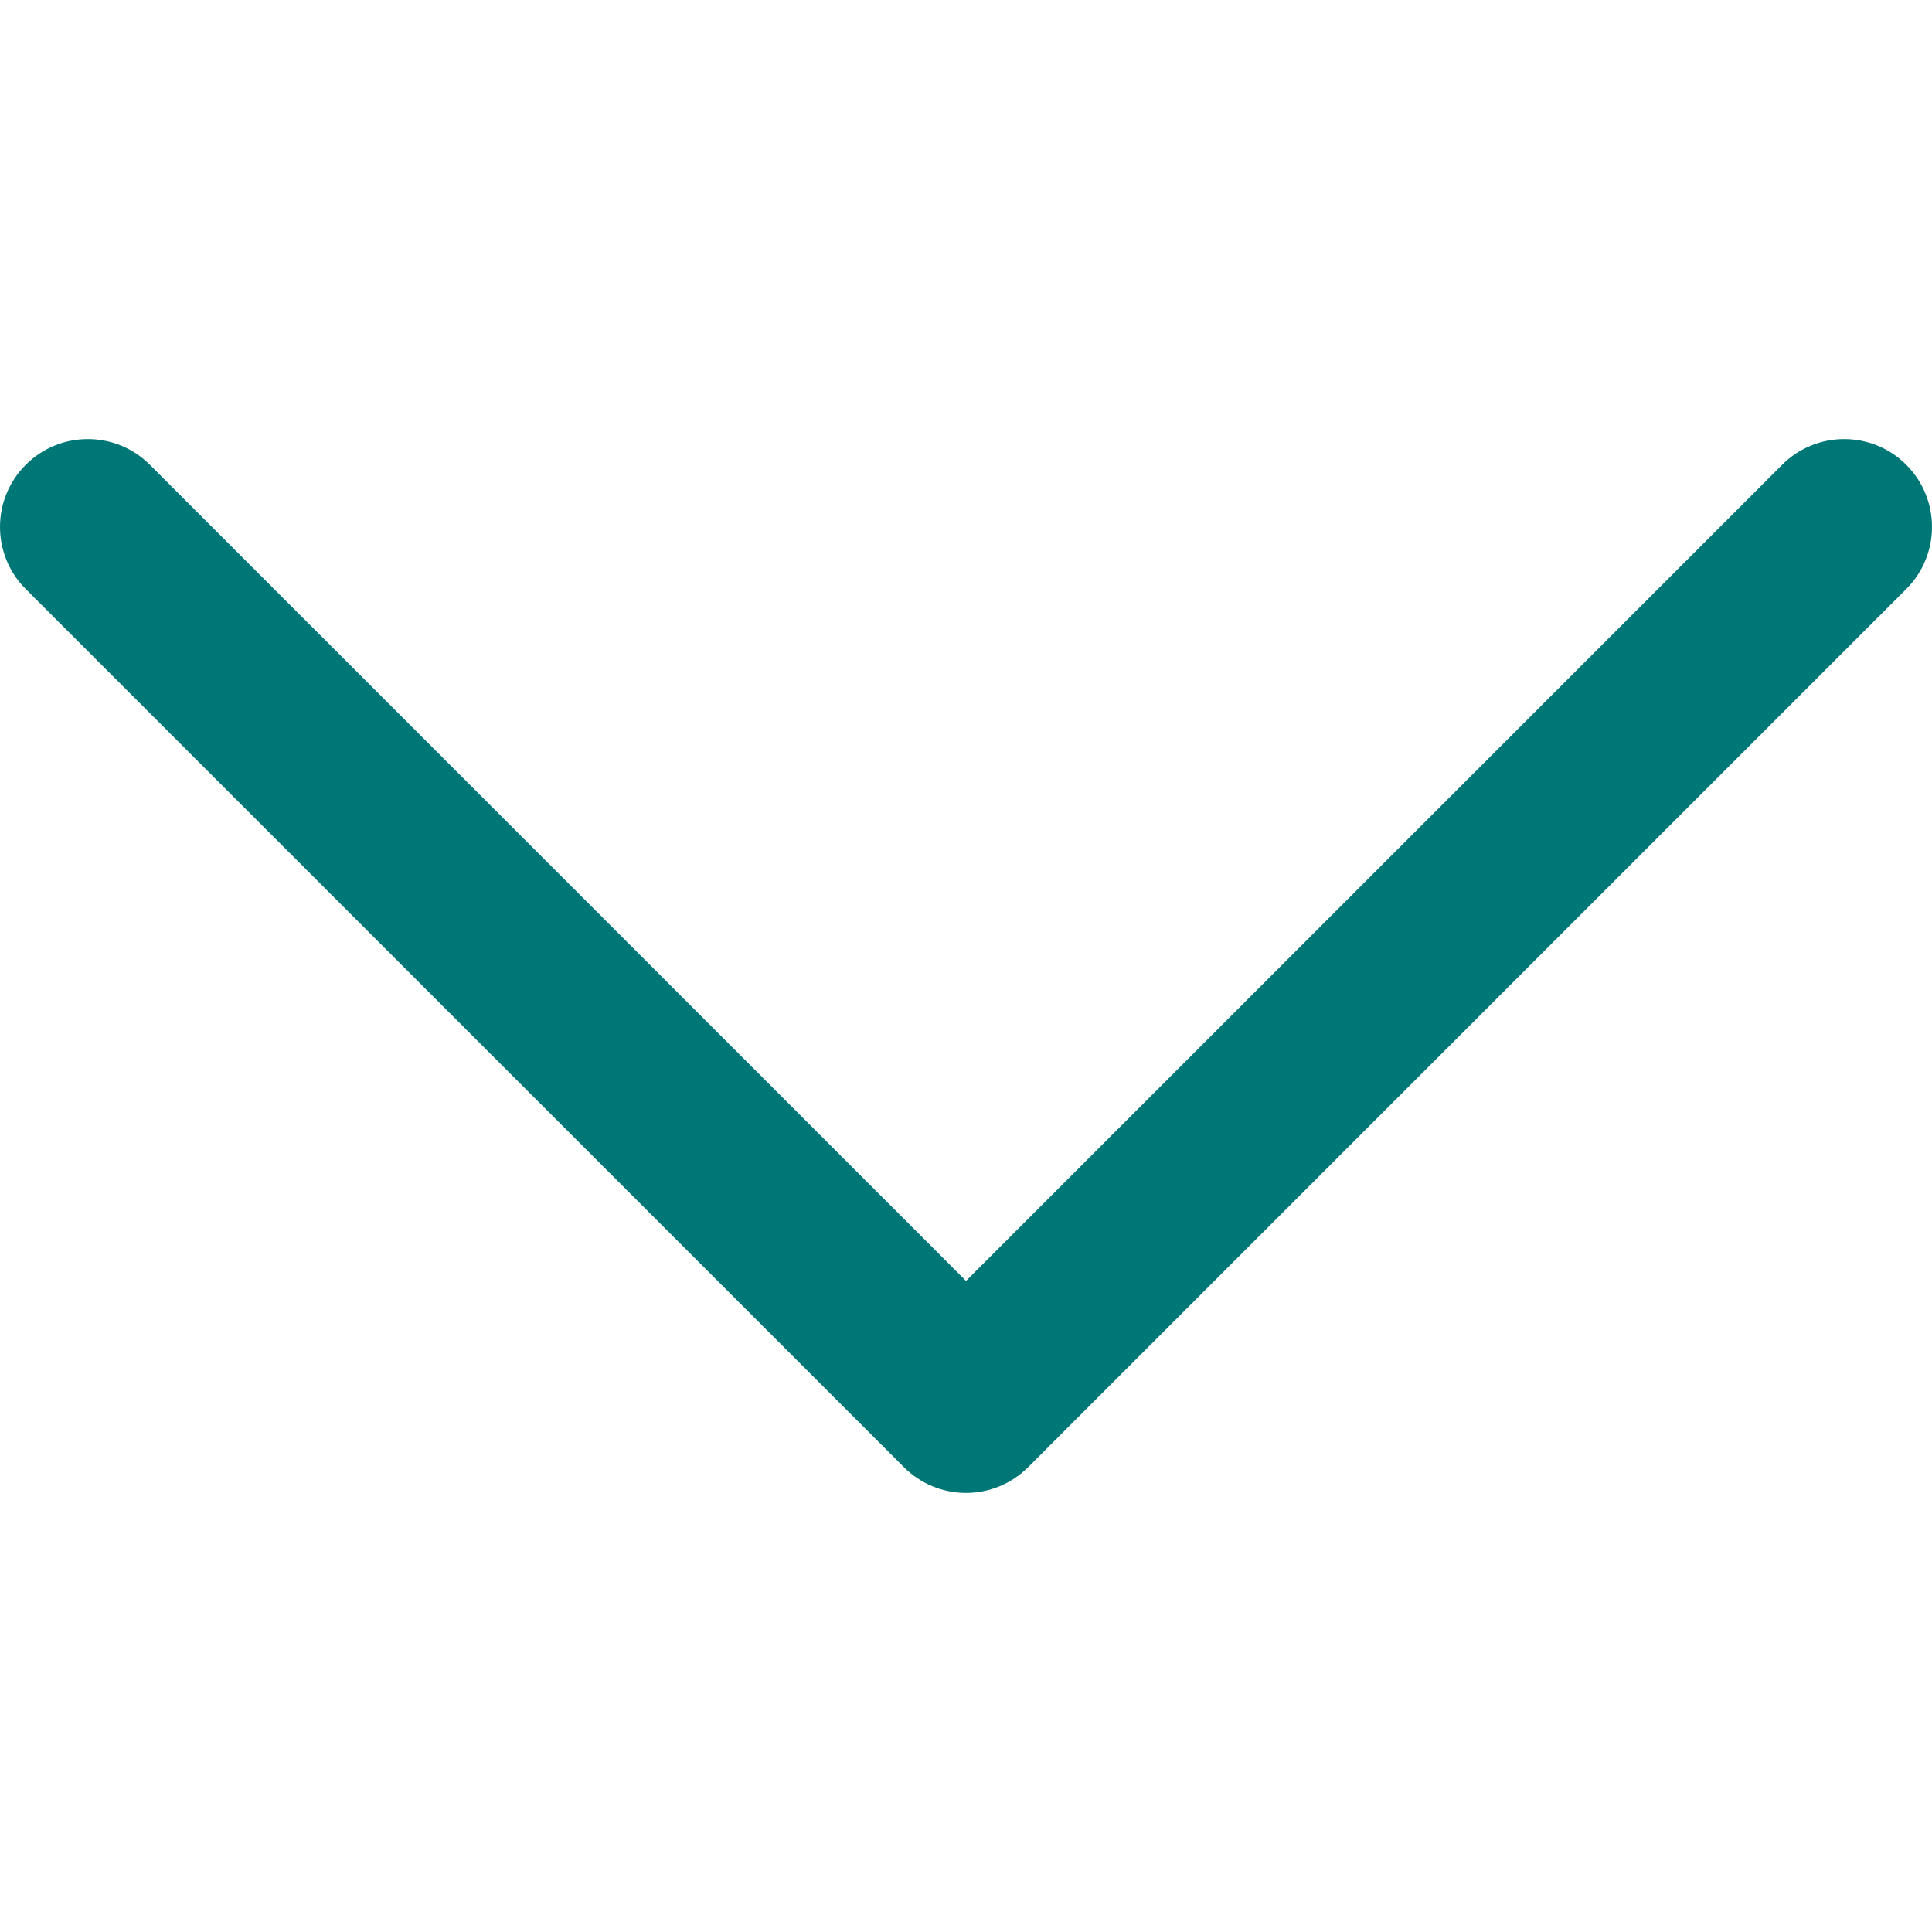
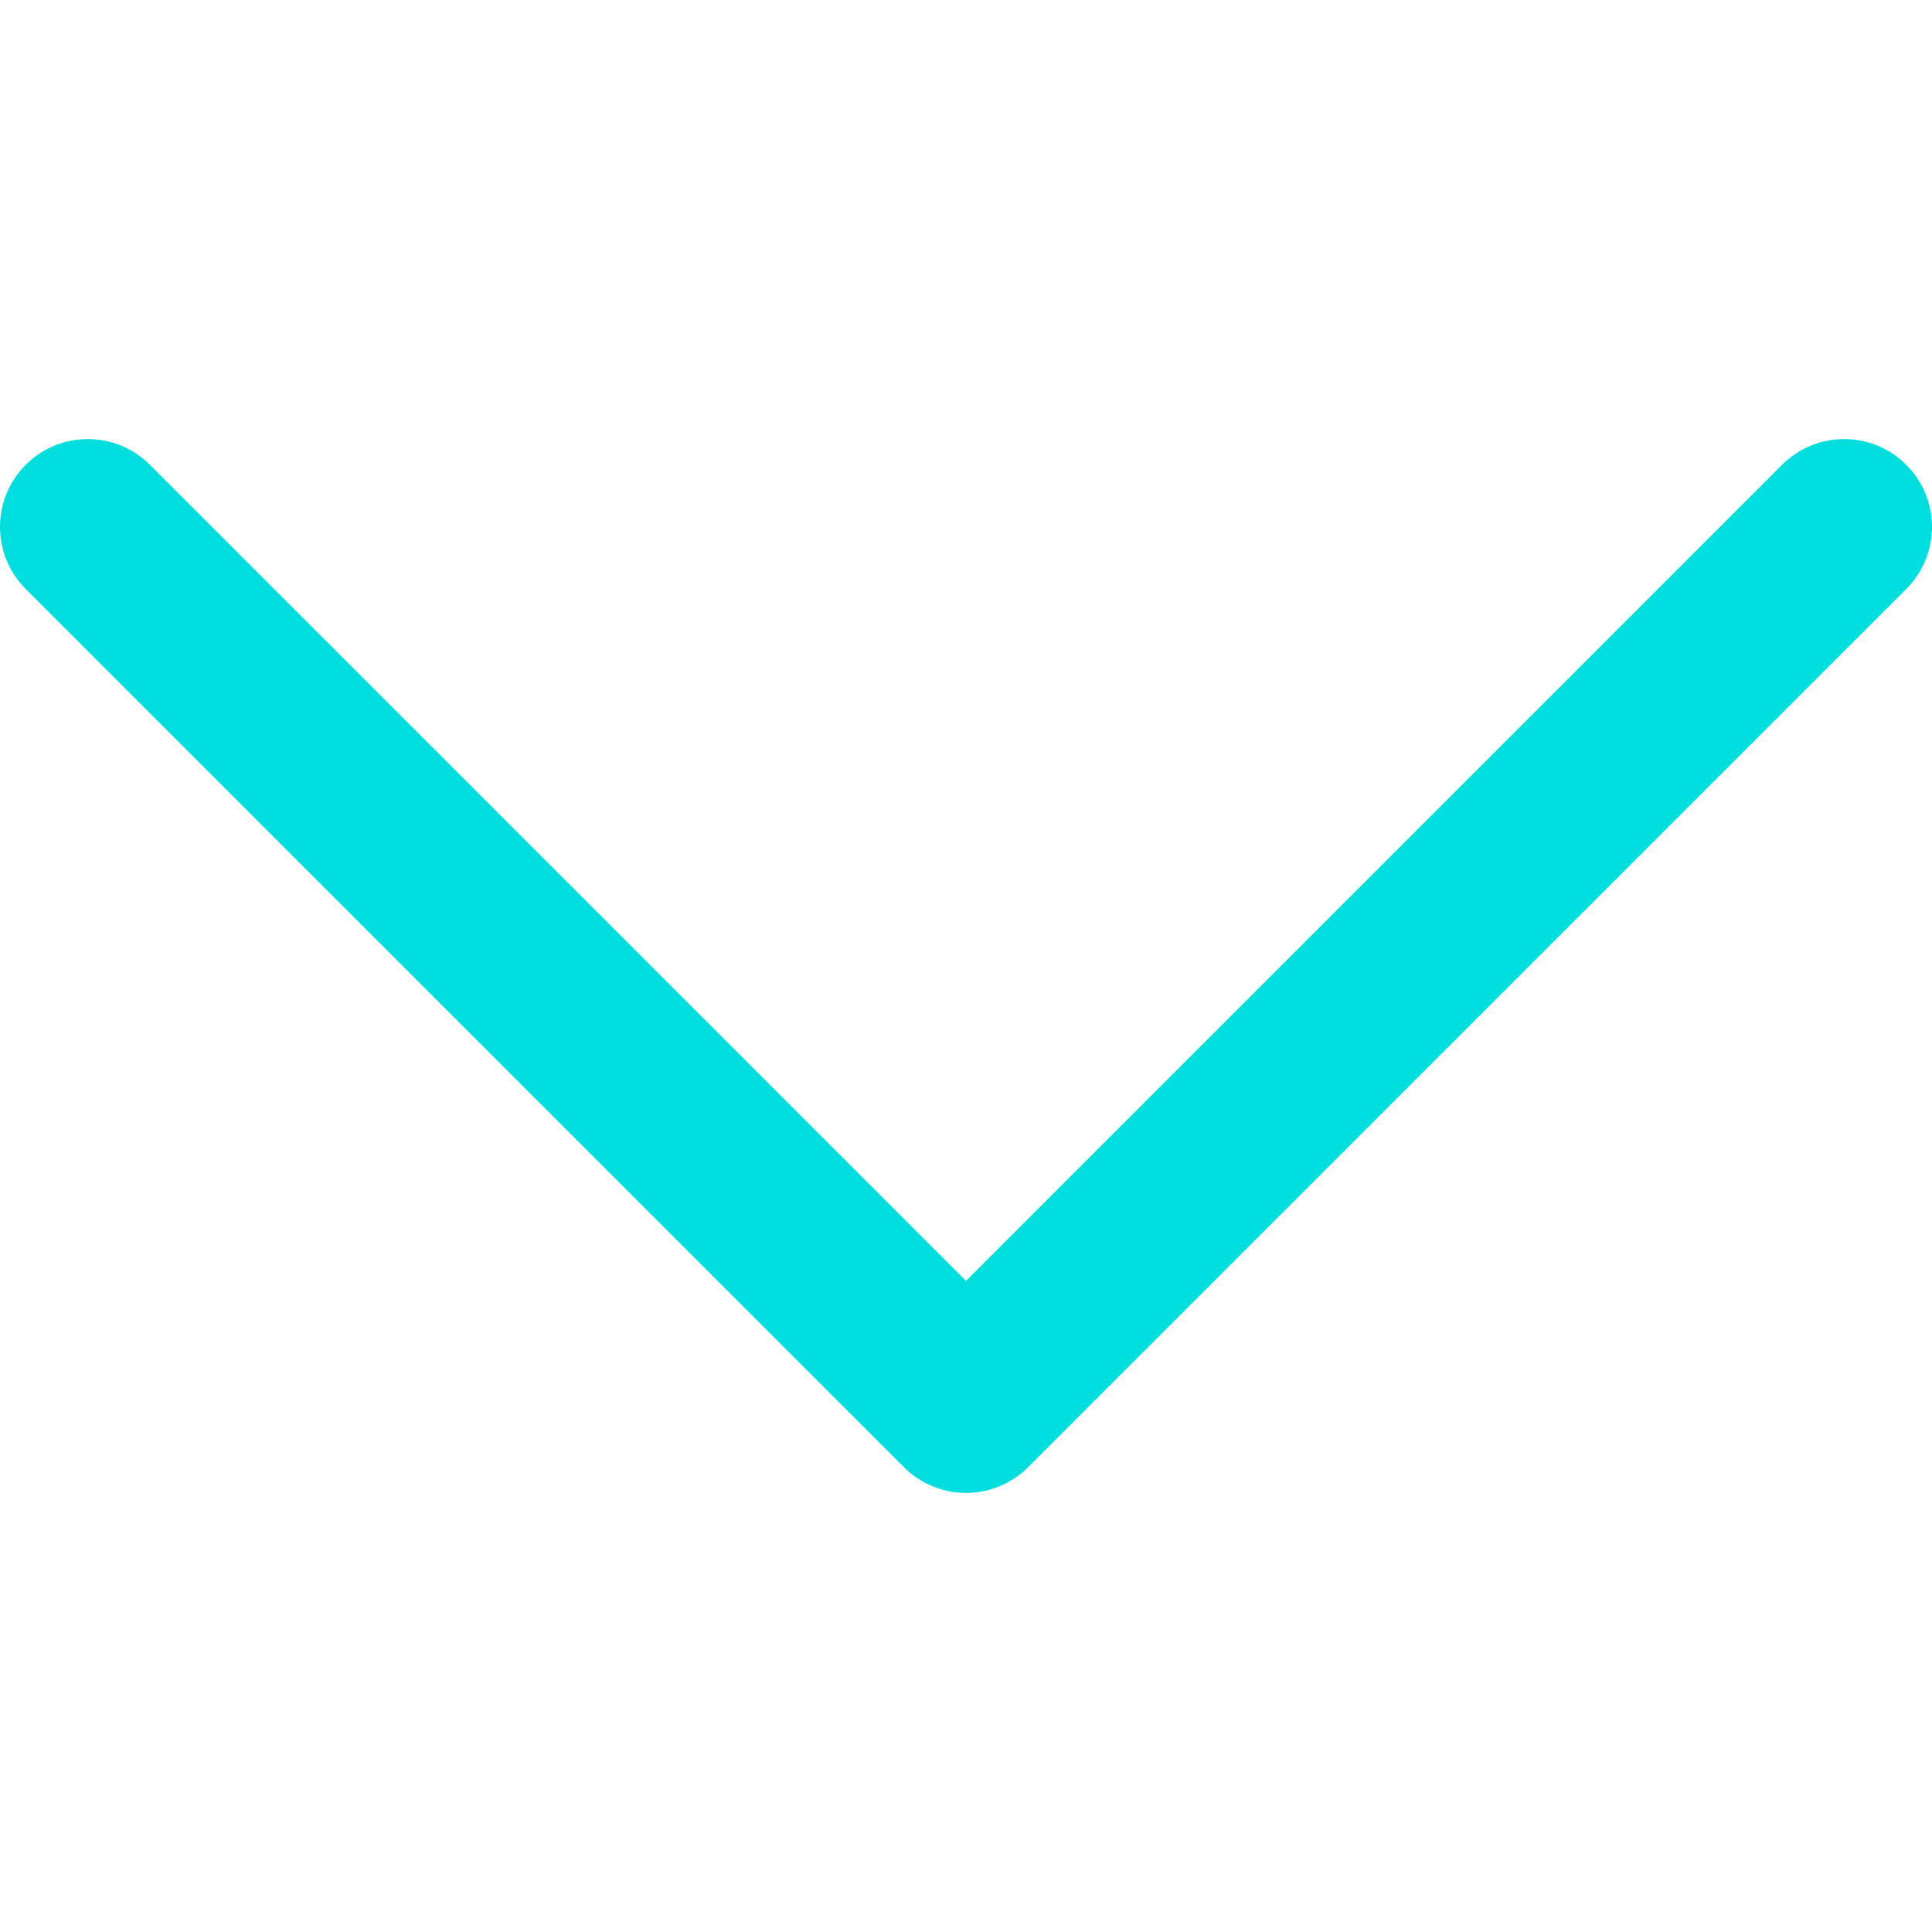
<svg xmlns="http://www.w3.org/2000/svg" version="1.1" id="Layer_1" x="0px" y="0px" viewBox="0 0 512 512" style="enable-background:new 0 0 512 512;" xml:space="preserve">
-   <path style="fill:#077;" d="M505.183,123.179c-9.087-9.087-23.824-9.089-32.912,0.002l-216.266,216.27L39.729,123.179  c-9.087-9.087-23.824-9.089-32.912,0.002c-9.089,9.089-9.089,23.824,0,32.912L239.55,388.82c4.364,4.364,10.283,6.816,16.455,6.816  c6.172,0,12.092-2.453,16.455-6.817l232.721-232.727C514.272,147.004,514.272,132.268,505.183,123.179z" />
+   <path style="fill:#0dd;" d="M505.183,123.179c-9.087-9.087-23.824-9.089-32.912,0.002l-216.266,216.27L39.729,123.179  c-9.087-9.087-23.824-9.089-32.912,0.002c-9.089,9.089-9.089,23.824,0,32.912L239.55,388.82c4.364,4.364,10.283,6.816,16.455,6.816  c6.172,0,12.092-2.453,16.455-6.817l232.721-232.727C514.272,147.004,514.272,132.268,505.183,123.179z" />
  <g>
</g>
  <g>
</g>
  <g>
</g>
  <g>
</g>
  <g>
</g>
  <g>
</g>
  <g>
</g>
  <g>
</g>
  <g>
</g>
  <g>
</g>
  <g>
</g>
  <g>
</g>
  <g>
</g>
  <g>
</g>
  <g>
</g>
</svg>
